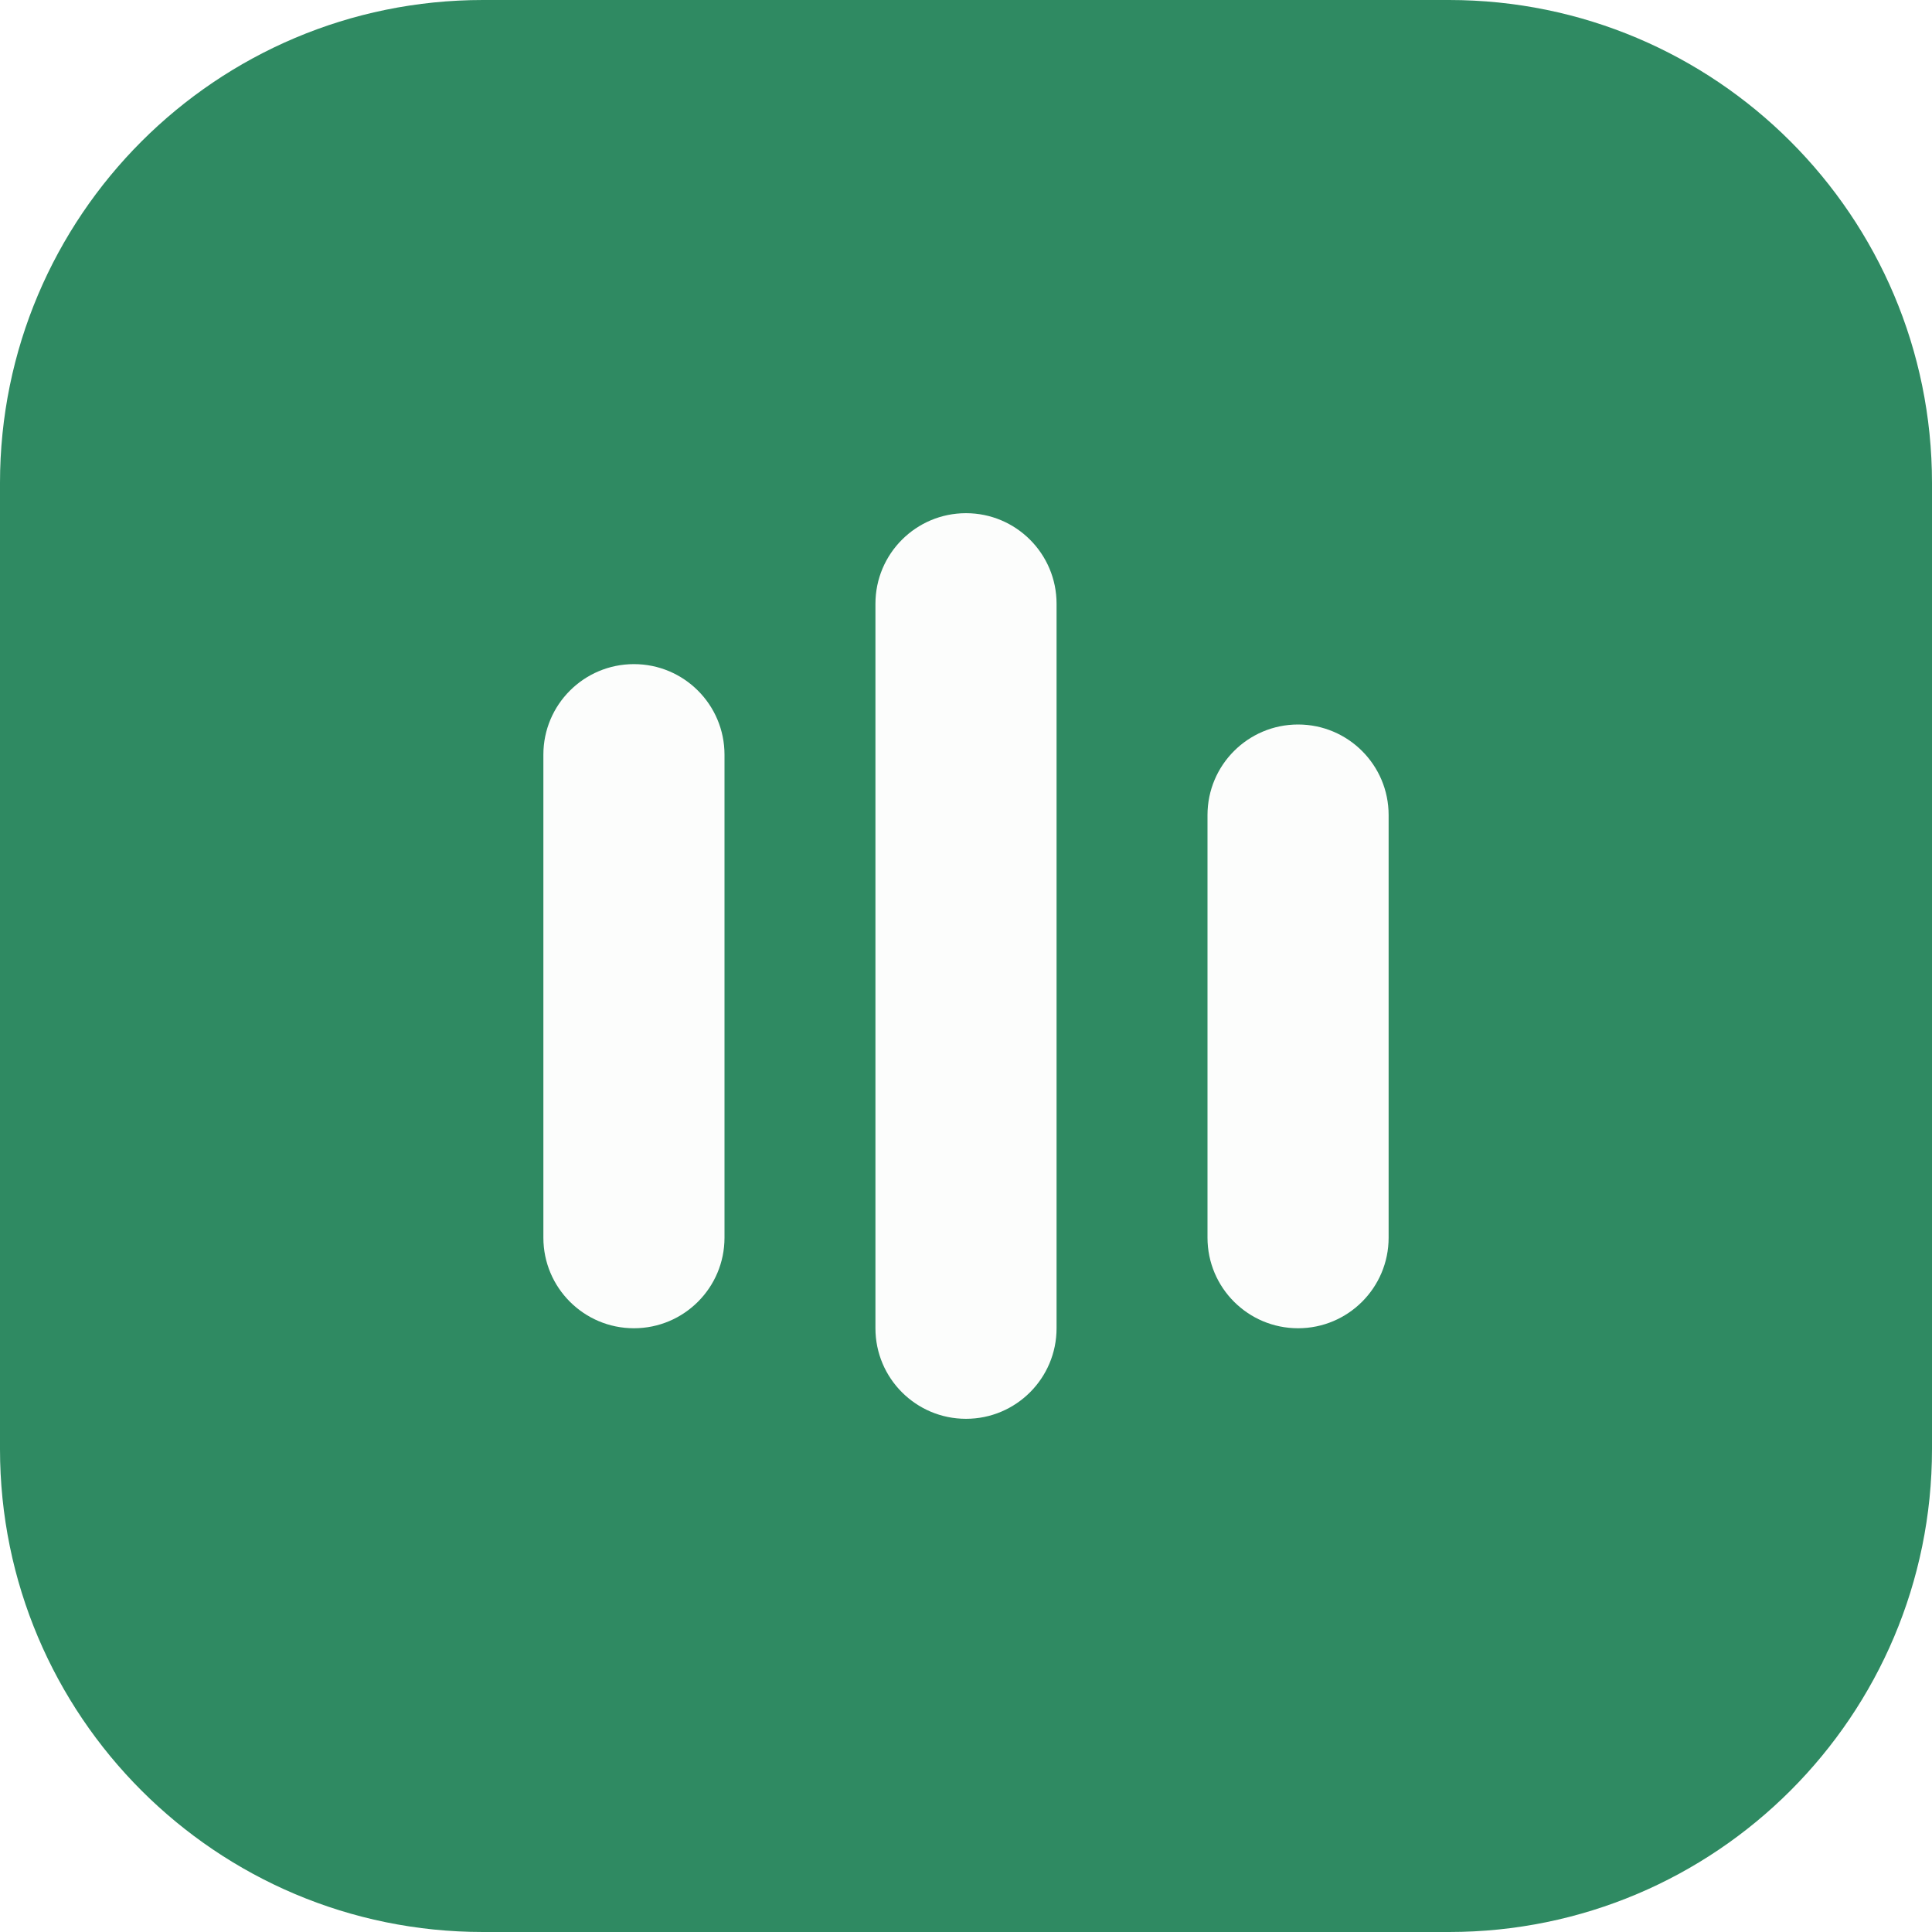
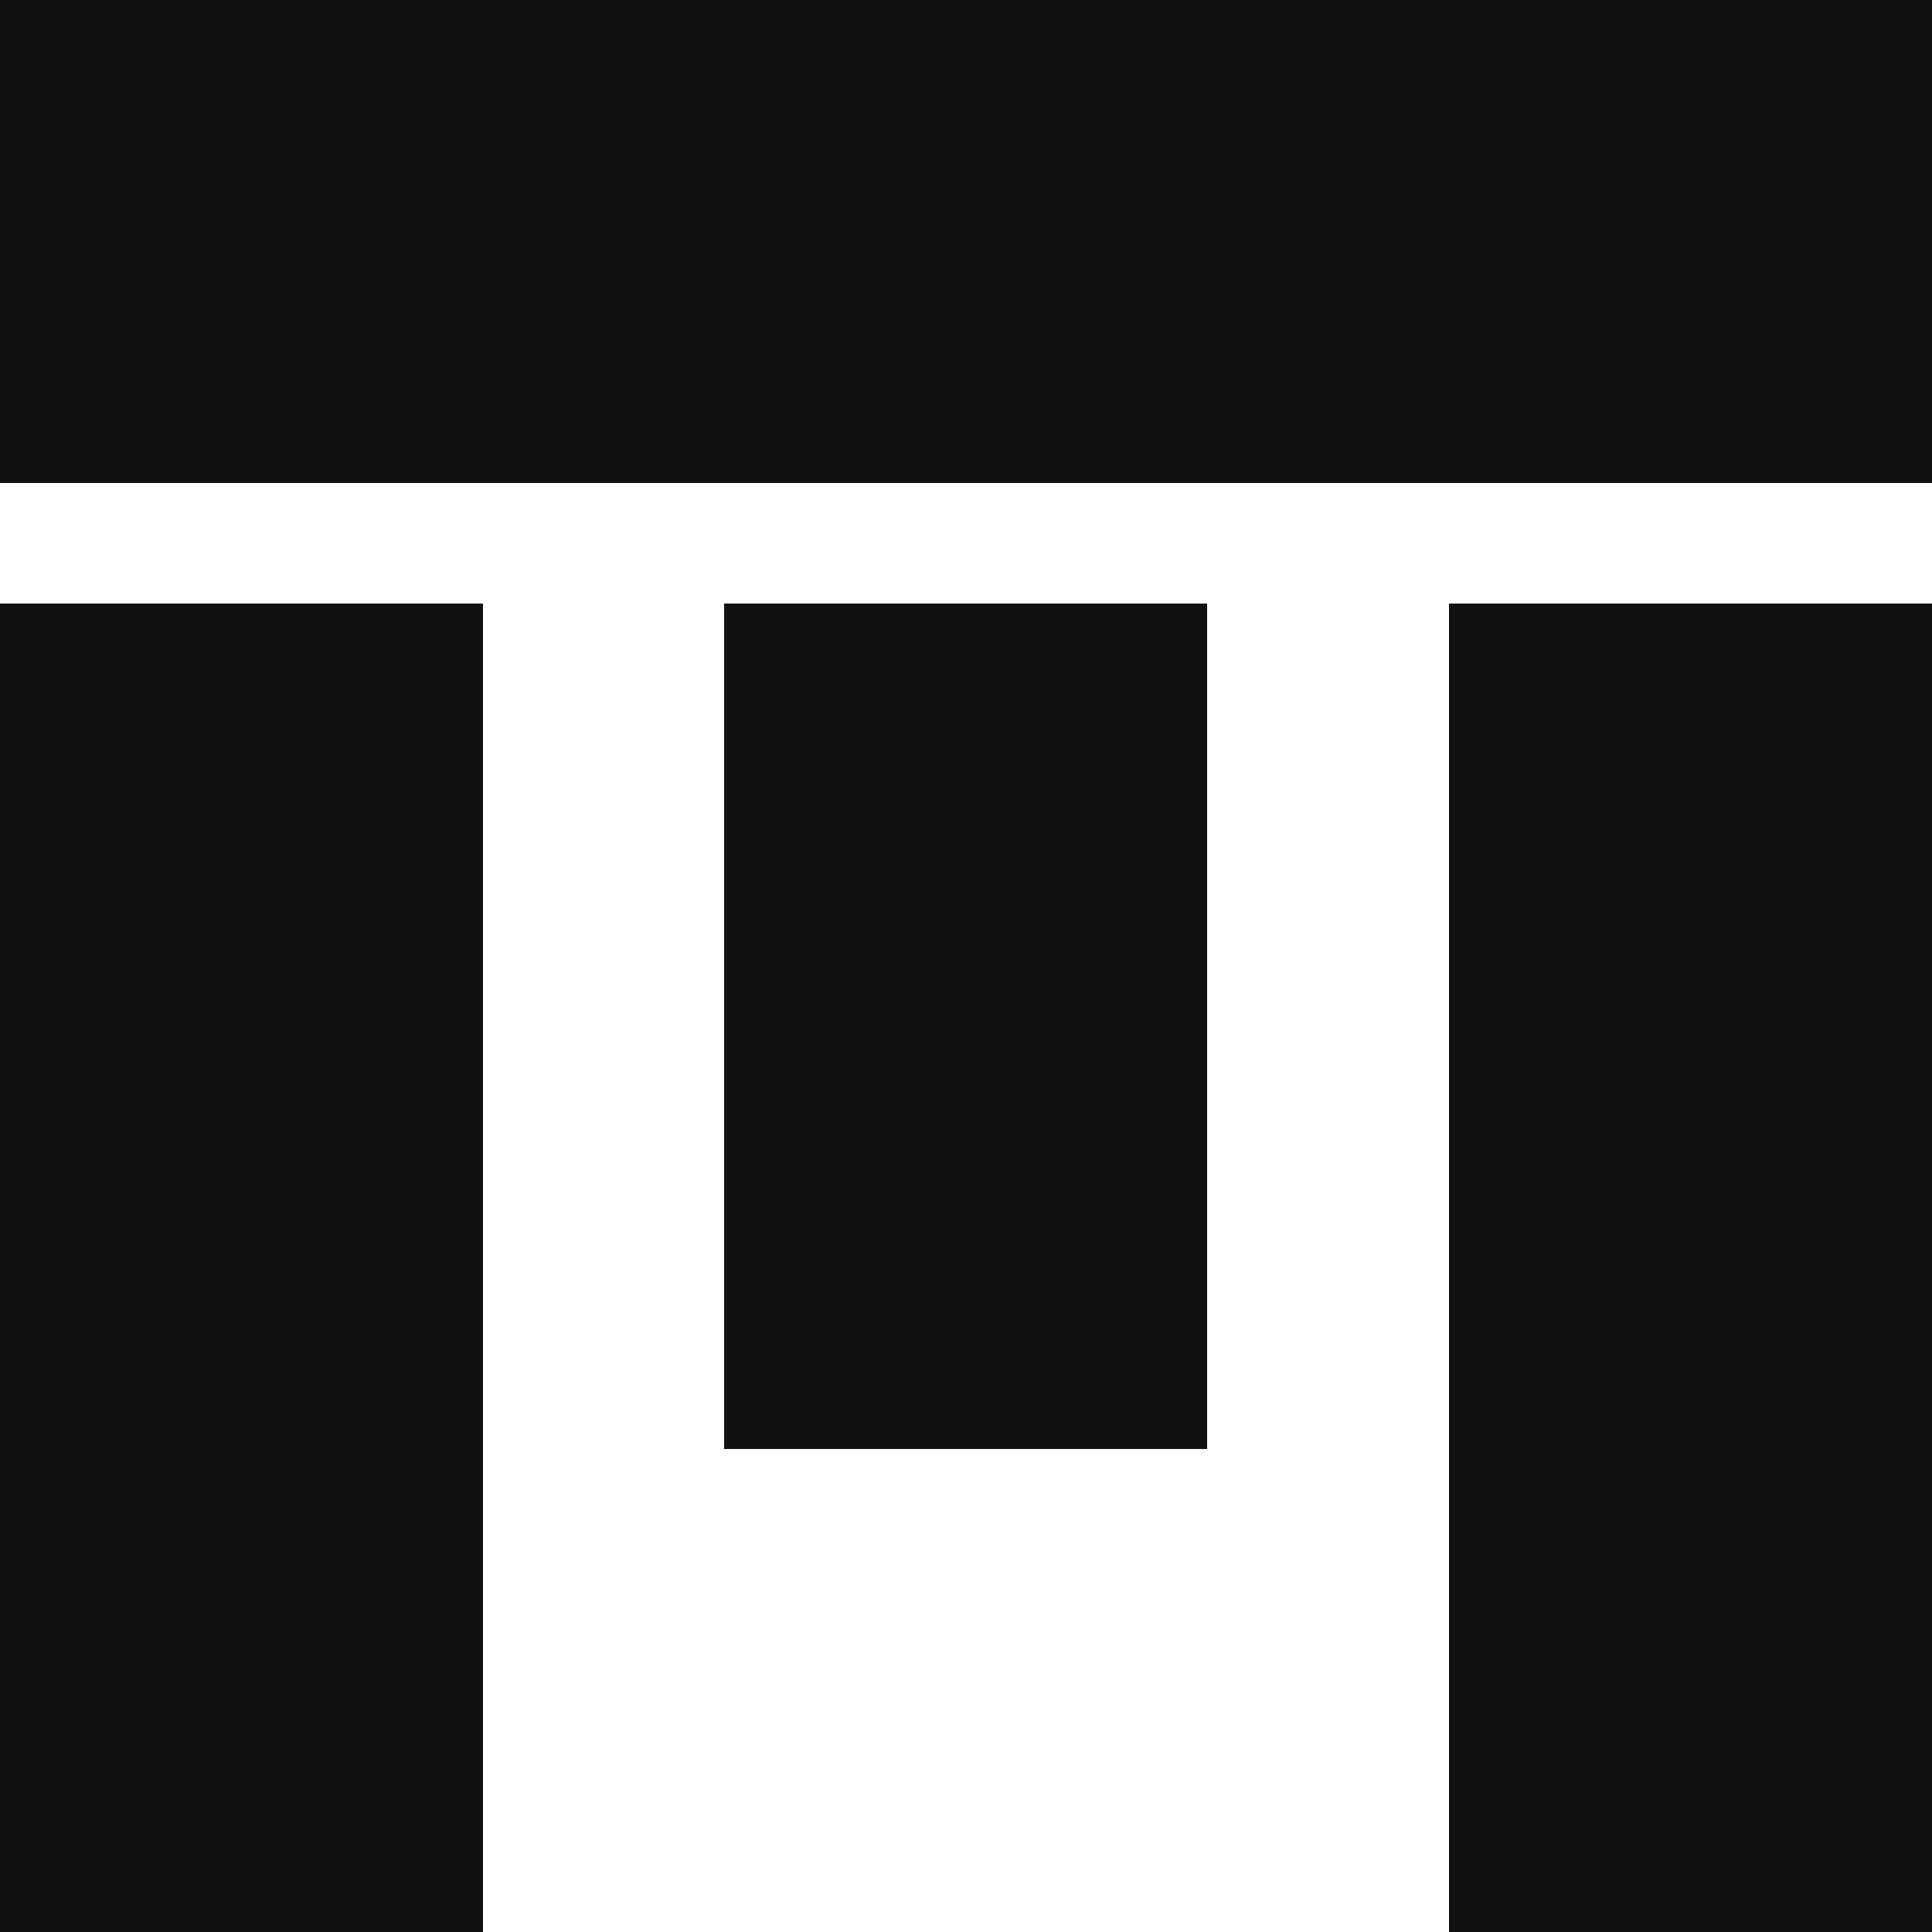
- <svg xmlns="http://www.w3.org/2000/svg" width="32" height="32" viewBox="0 0 32 32">
-   <rect width="32" height="32" rx="8" fill="#2F8A62" />
-   <g fill="#FCFDFC">
-     <rect x="9" y="11" width="3" height="11" rx="1.5" />
-     <rect x="14.5" y="8.5" width="3" height="15" rx="1.5" />
-     <rect x="20" y="12" width="3" height="10" rx="1.5" />
-   </g>
+ <svg xmlns="http://www.w3.org/2000/svg" width="32" height="32" viewBox="0 0 16 16" shape-rendering="crispEdges">
+   <style>.k{fill:#111}@media (prefers-color-scheme:dark){.k{fill:#f6f6f6}}</style>
+   <rect class="k" width="16" height="4" />
+   <rect class="k" x="0" y="5" width="4" height="11" />
+   <rect class="k" x="6" y="5" width="4" height="7" />
+   <rect class="k" x="12" y="5" width="4" height="11" />
</svg>
